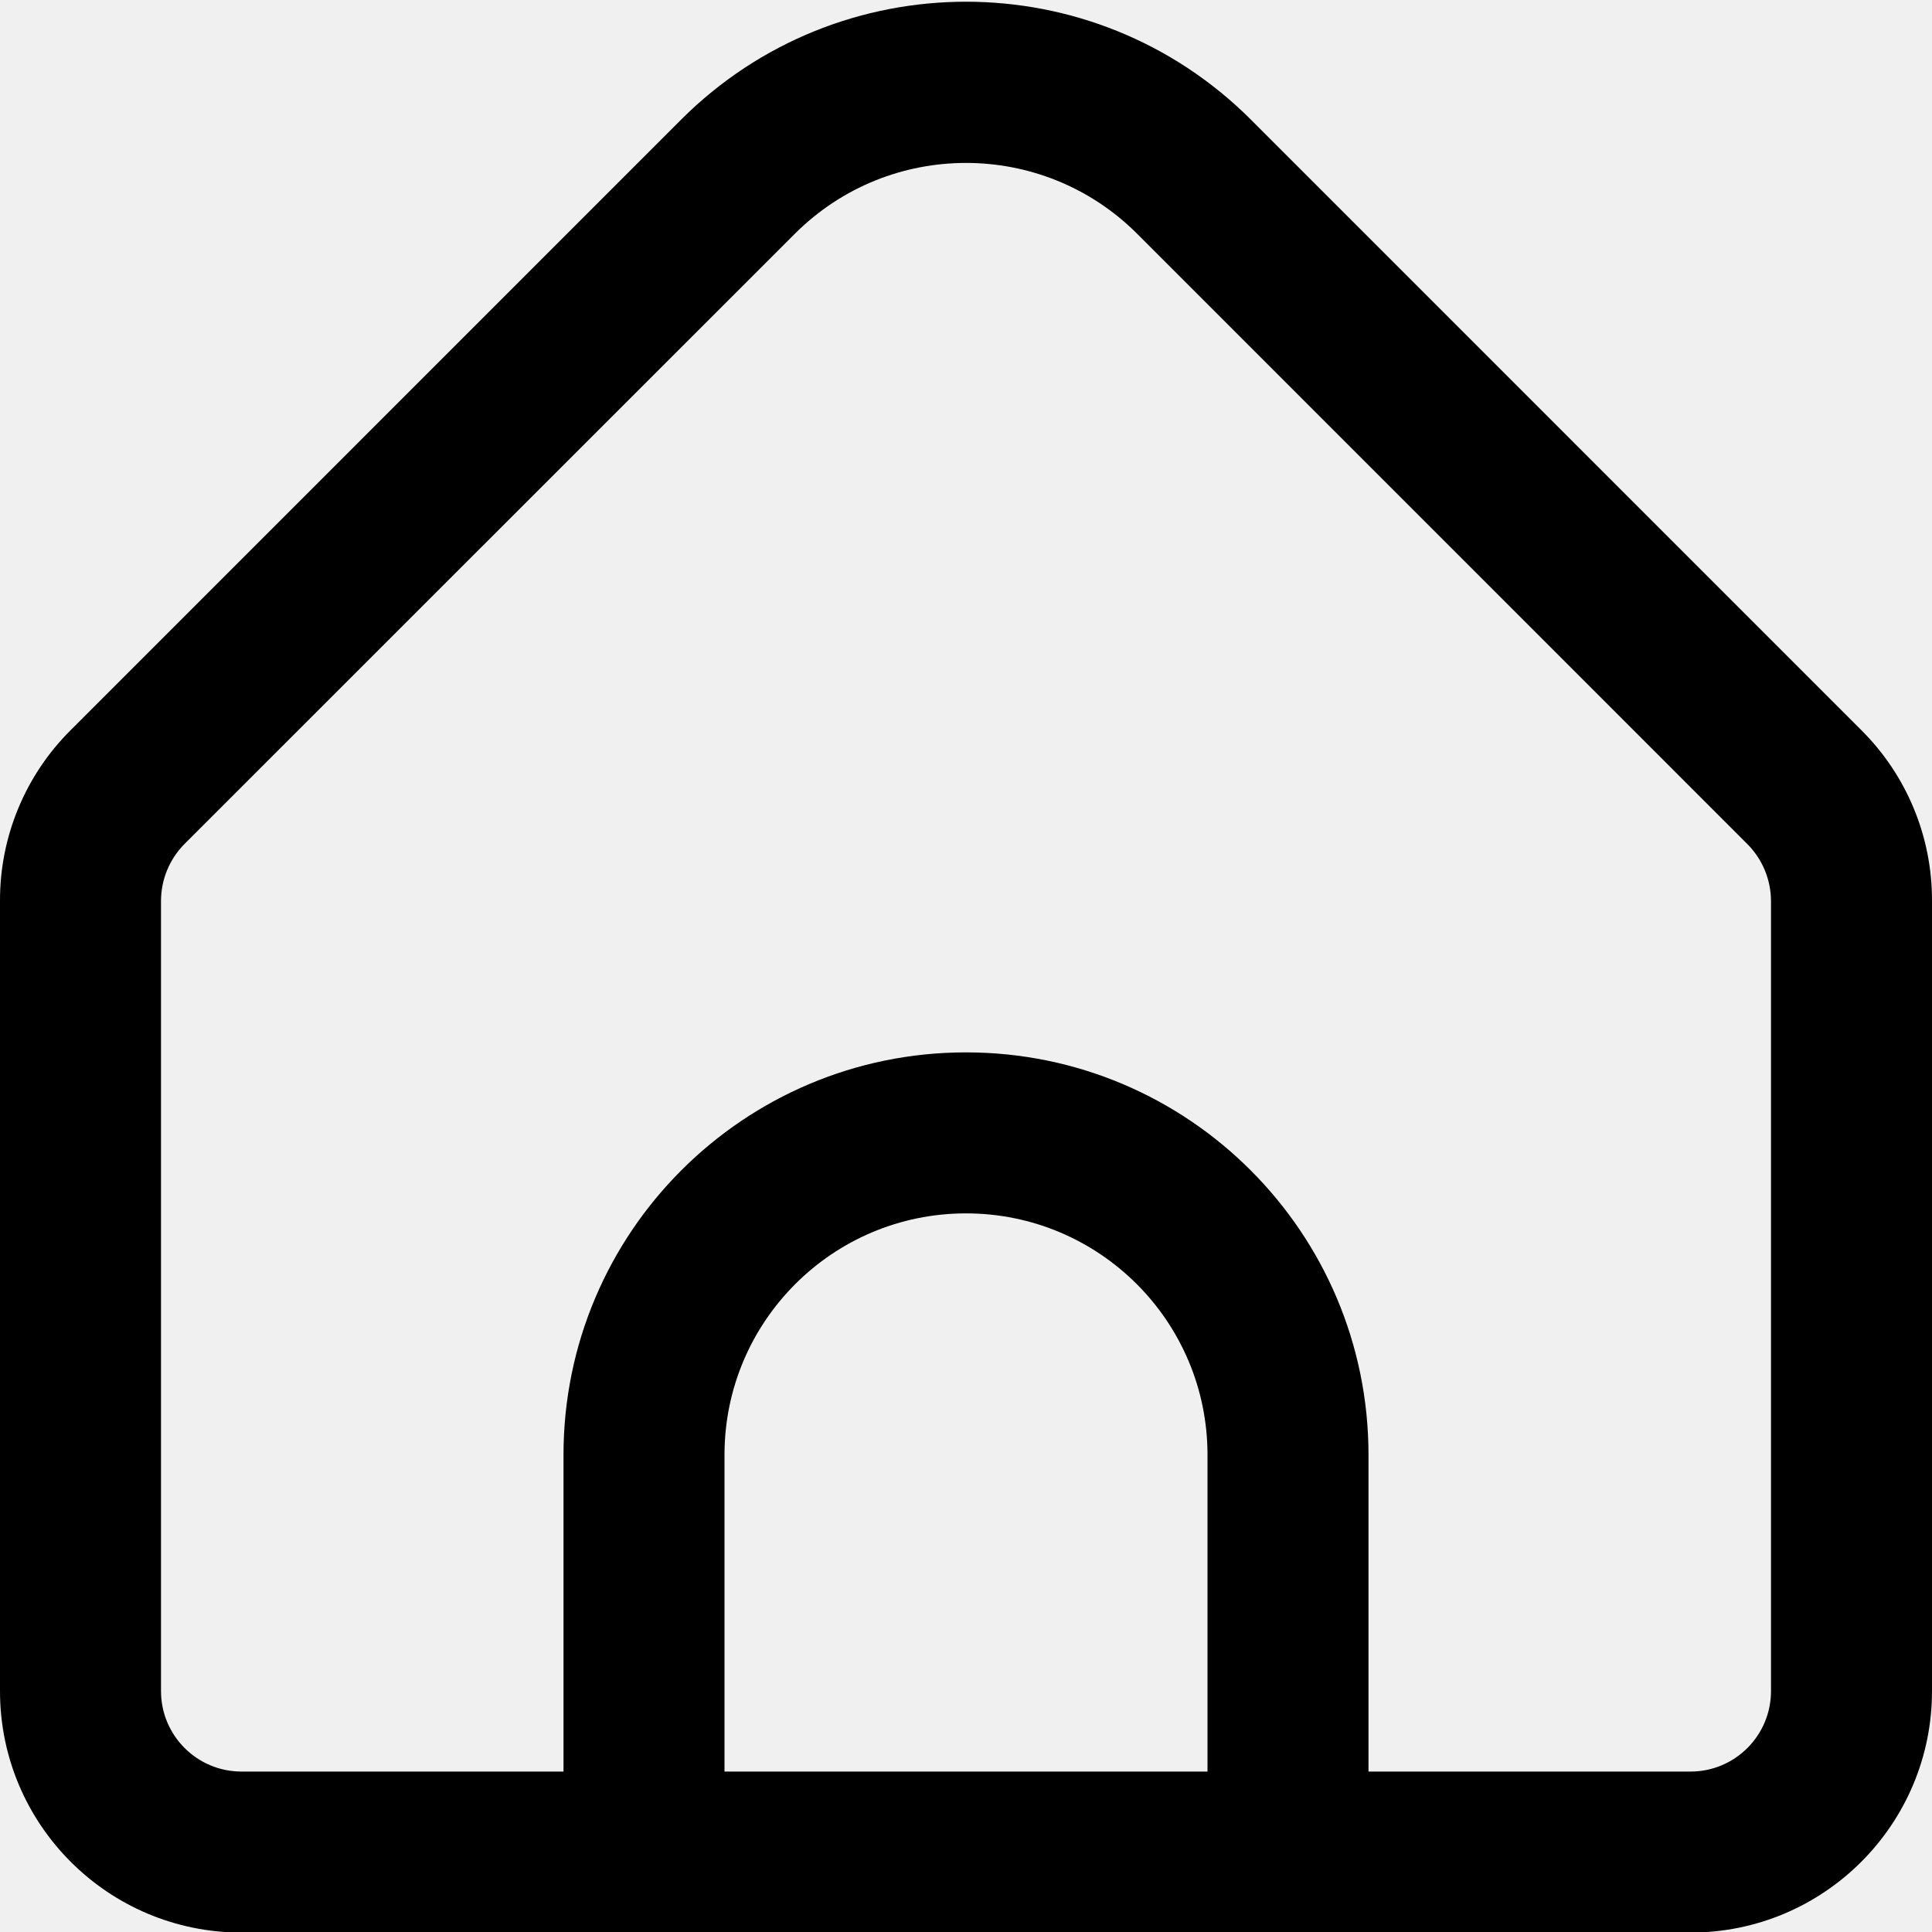
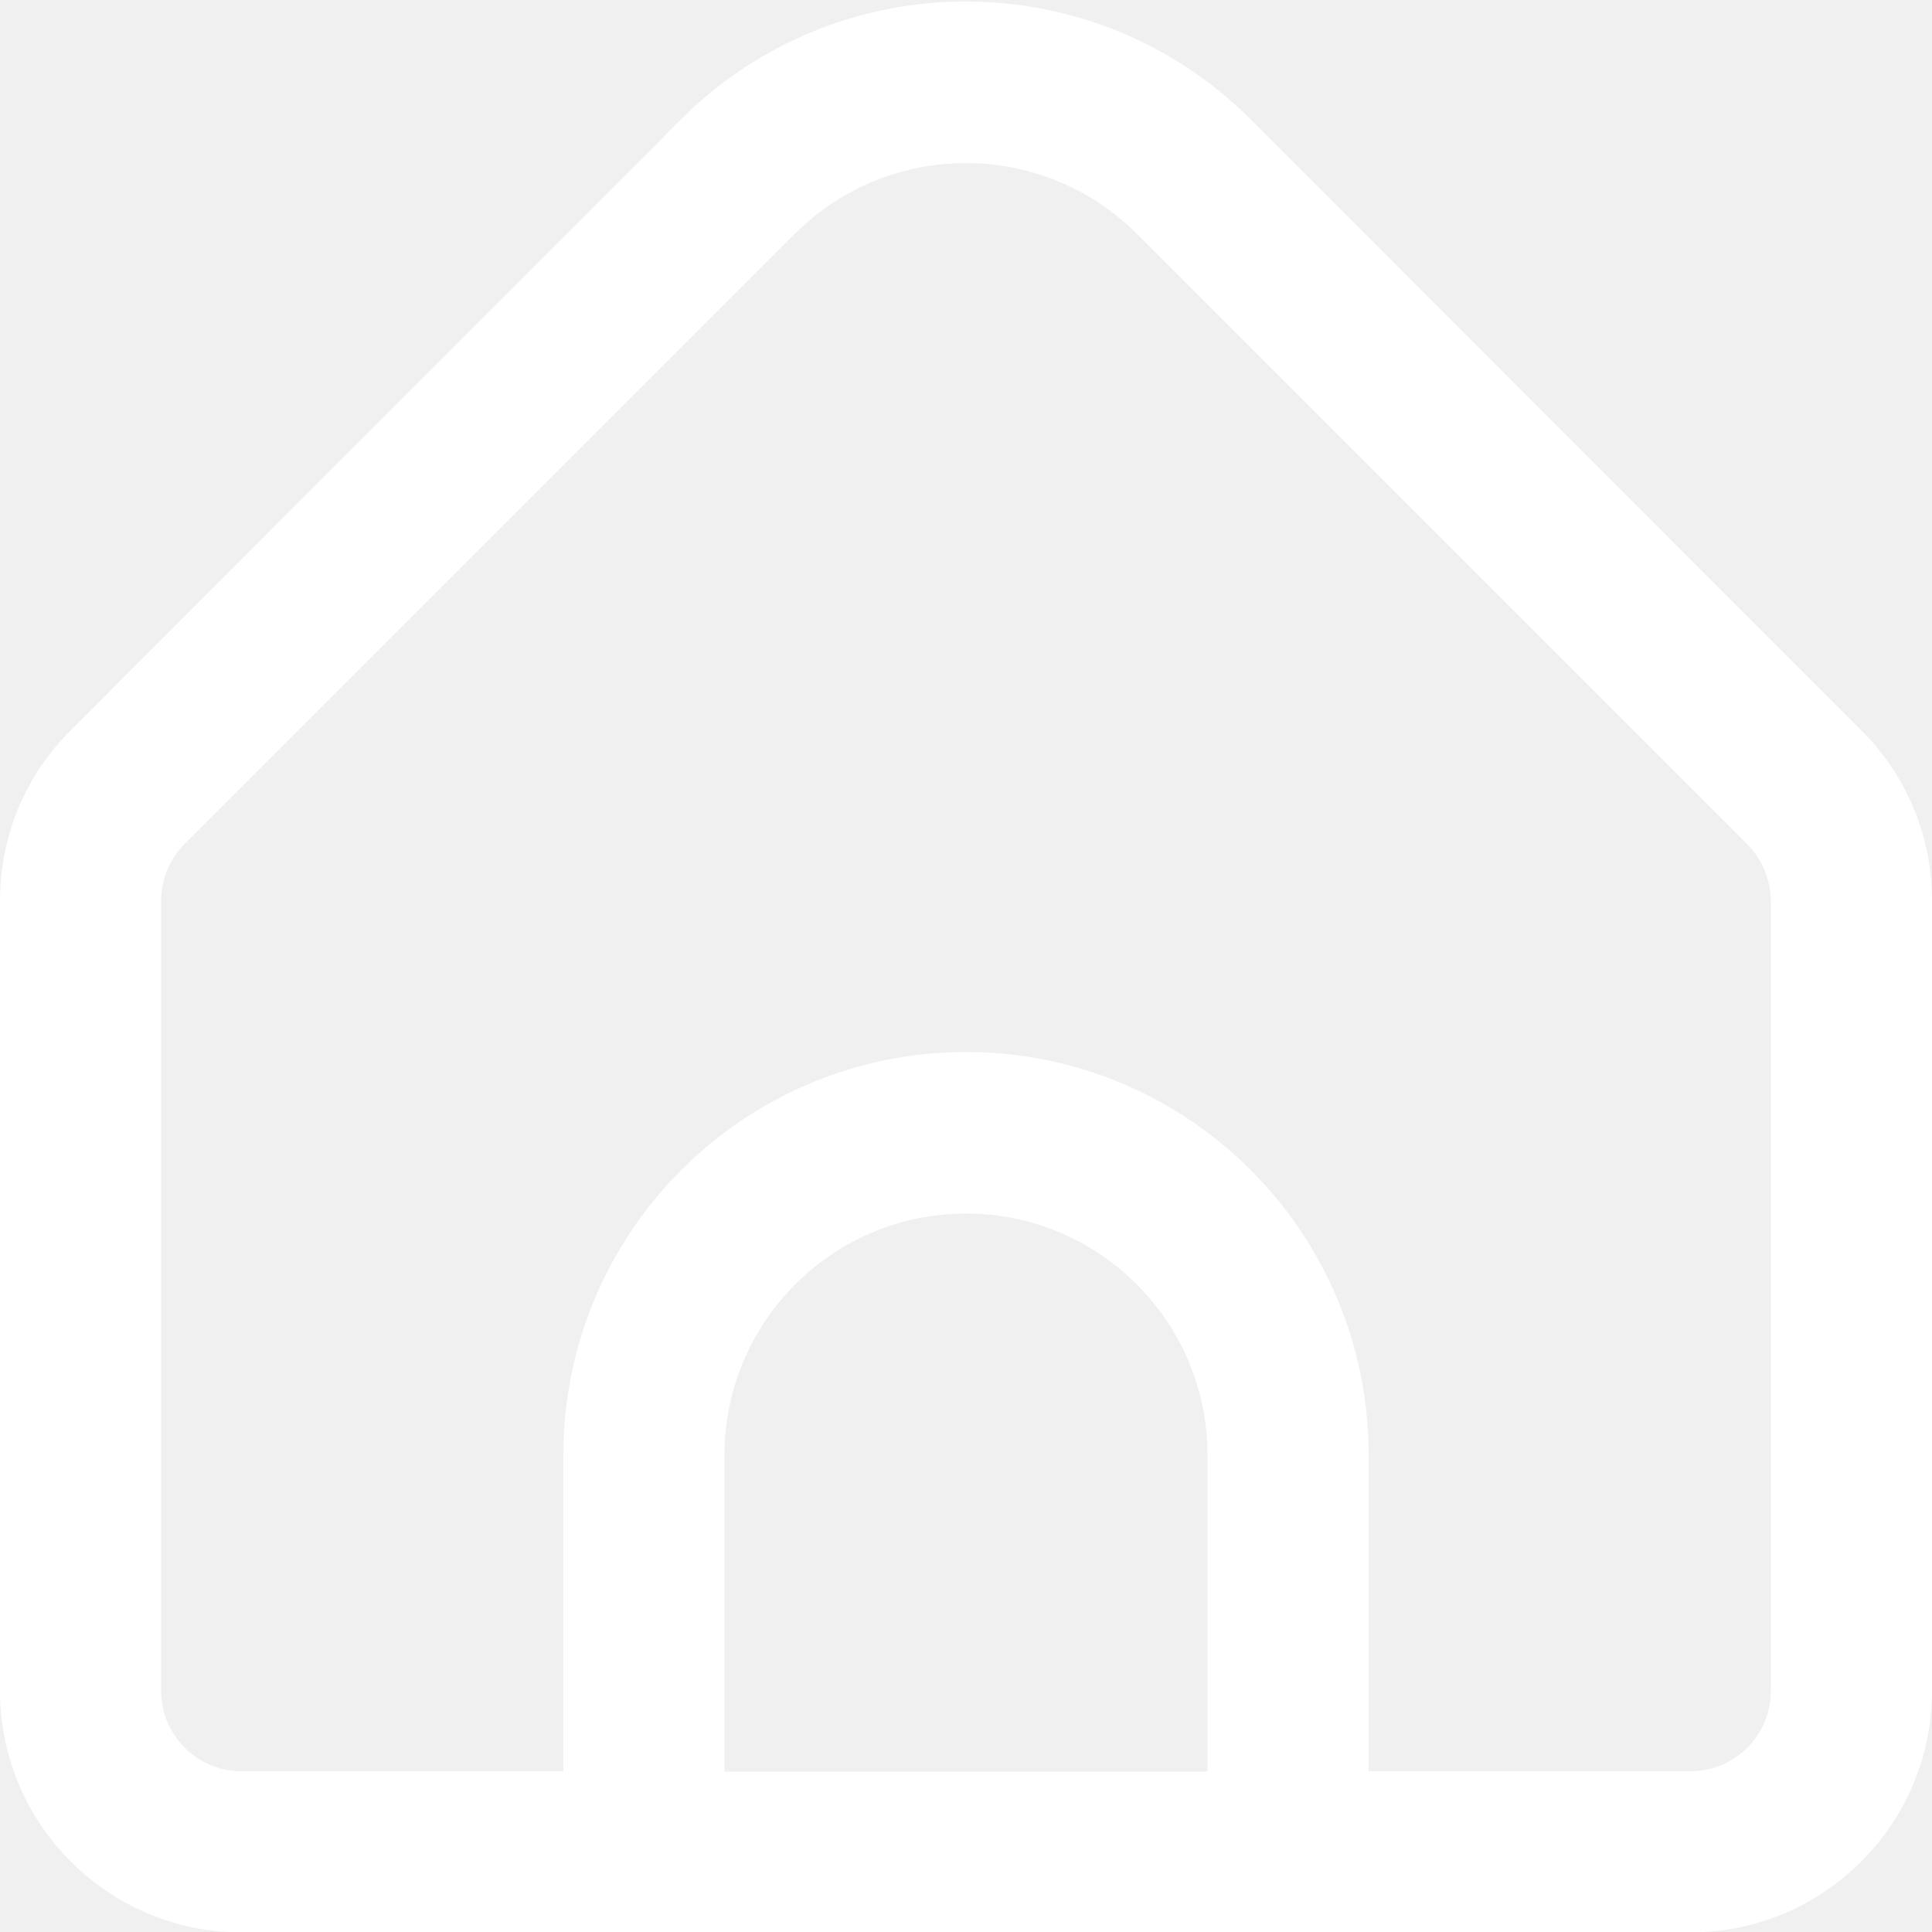
- <svg xmlns="http://www.w3.org/2000/svg" id="Outline" viewBox="0 0 24 24" width="512" height="512">
-   <path d="M23.121,9.069,15.536,1.483a5.008,5.008,0,0,0-7.072,0L.879,9.069A2.978,2.978,0,0,0,0,11.19v9.817a3,3,0,0,0,3,3H21a3,3,0,0,0,3-3V11.19A2.978,2.978,0,0,0,23.121,9.069ZM15,22.007H9V18.073a3,3,0,0,1,6,0Zm7-1a1,1,0,0,1-1,1H17V18.073a5,5,0,0,0-10,0v3.934H3a1,1,0,0,1-1-1V11.19a1.008,1.008,0,0,1,.293-.707L9.878,2.9a3.008,3.008,0,0,1,4.244,0l7.585,7.586A1.008,1.008,0,0,1,22,11.19Z" />
+ <svg xmlns="http://www.w3.org/2000/svg" version="1.1" id="Outline" x="0px" y="0px" viewBox="0 0 512 512" style="enable-background:new 0 0 512 512;" xml:space="preserve">
+   <style type="text/css">
+ 	.st0{fill:#FFFFFF;}
+ </style>
+   <path class="st0" d="M493.2,193.5L331.4,31.6c-41.7-41.6-109.2-41.6-150.9,0L18.8,193.5C6.7,205.4,0,221.7,0,238.7v209.4  c0,35.3,28.7,64,64,64h384c35.3,0,64-28.7,64-64V238.7C512,221.7,505.3,205.4,493.2,193.5z M320,469.5H192v-83.9  c0-35.3,28.7-64,64-64s64,28.7,64,64V469.5z M469.3,448.1c0,11.8-9.6,21.3-21.3,21.3h-85.3v-83.9c0-58.9-47.8-106.7-106.7-106.7  s-106.7,47.8-106.7,106.7v83.9H64c-11.8,0-21.3-9.6-21.3-21.3V238.7c0-5.7,2.3-11.1,6.3-15.1L210.7,61.9c25-24.9,65.5-24.9,90.5,0  l161.8,161.8c4,4,6.2,9.4,6.3,15V448.1z" />
</svg>
